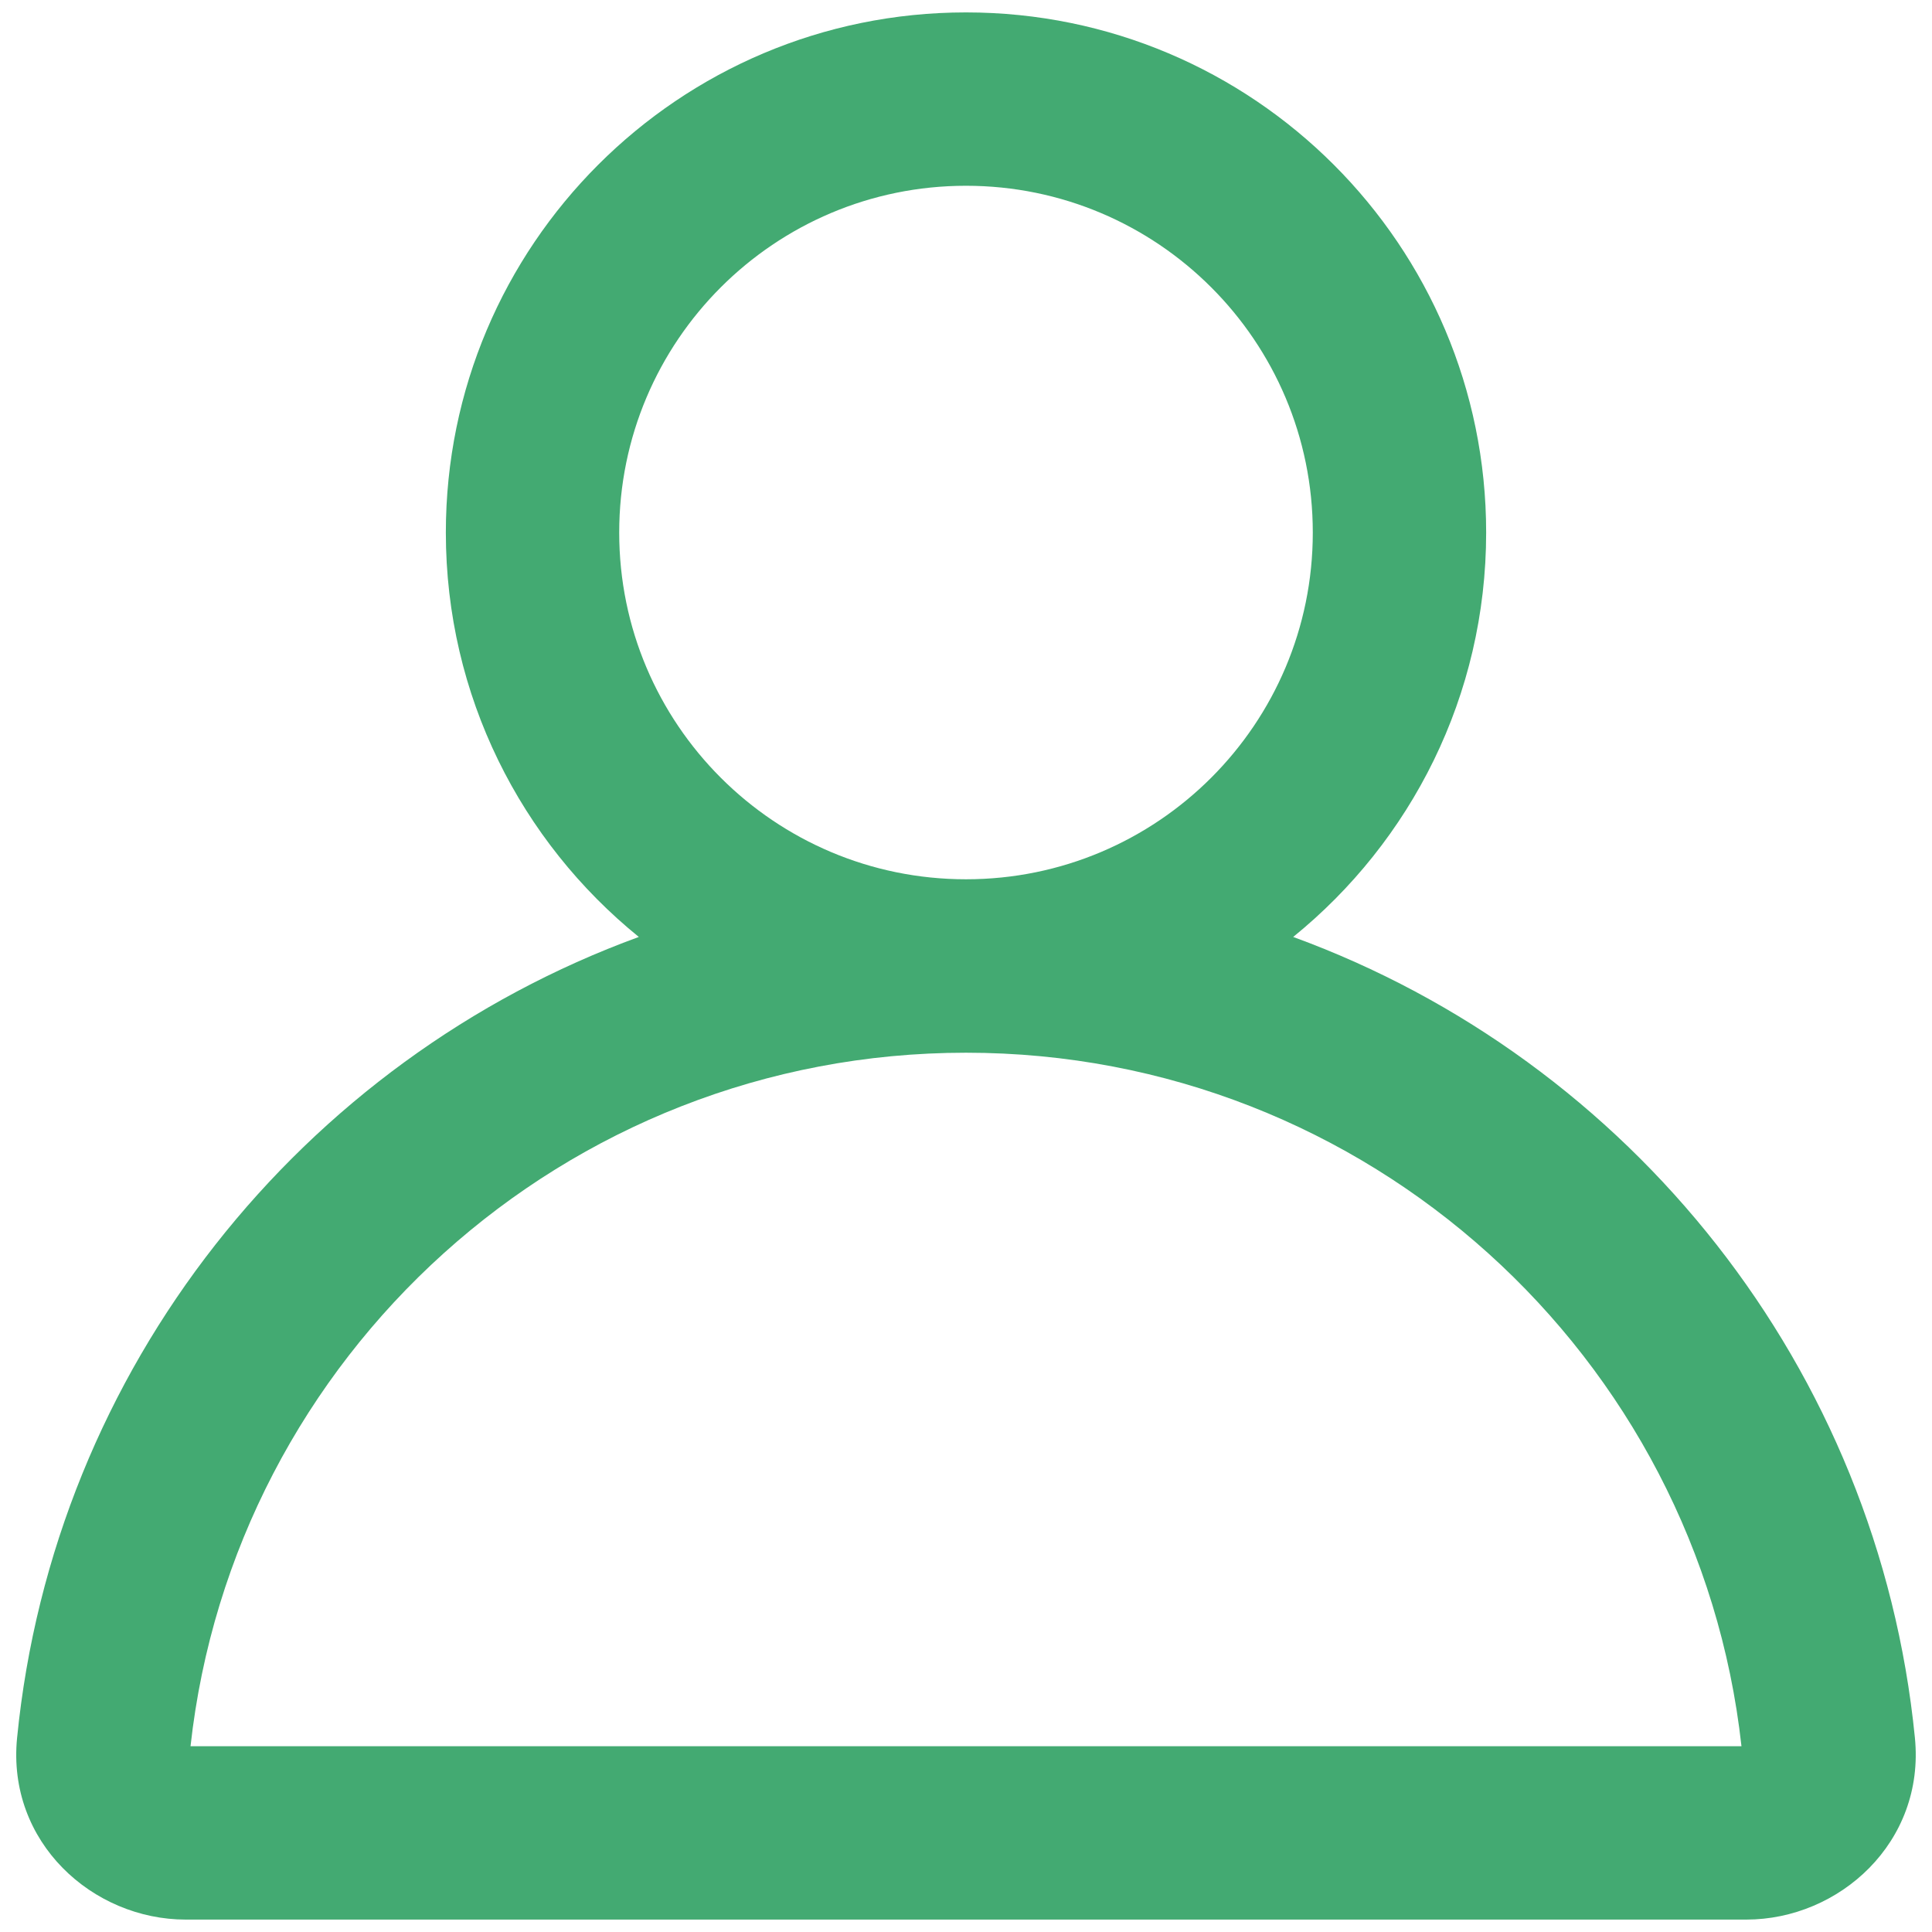
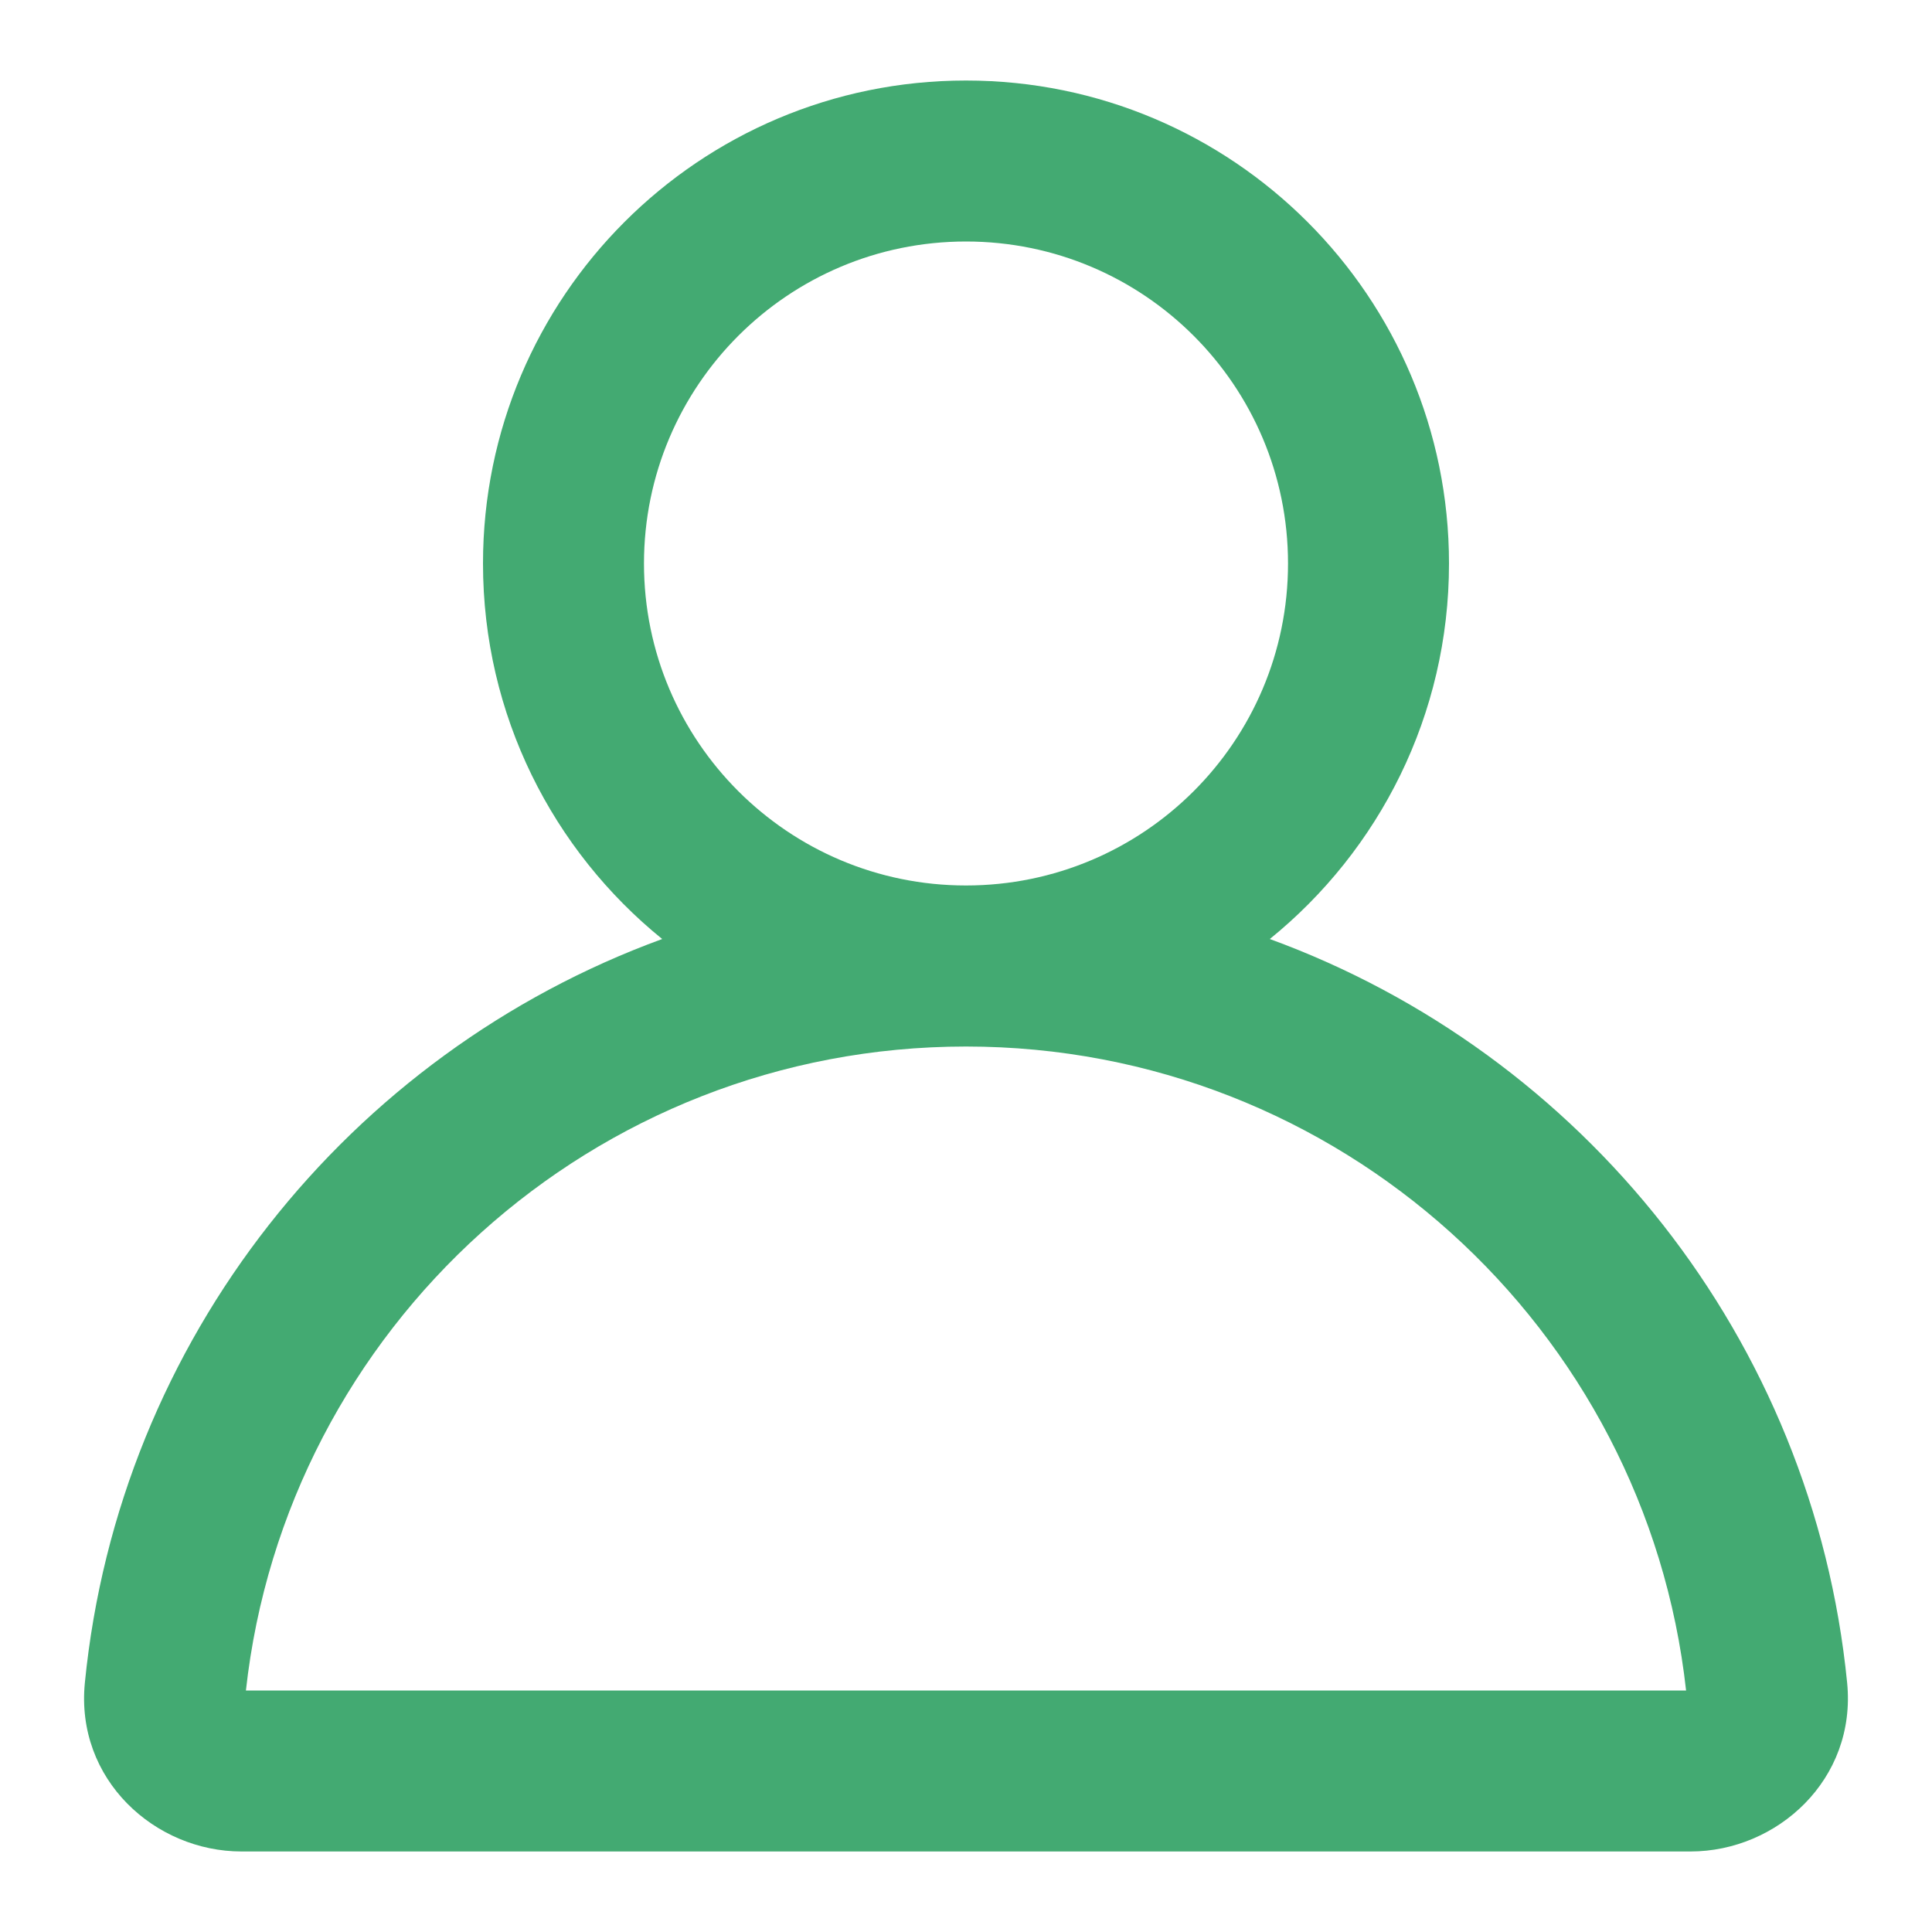
- <svg xmlns="http://www.w3.org/2000/svg" width="26" height="26" viewBox="0 0 26 26" fill="none">
-   <path fill-rule="evenodd" clip-rule="evenodd" d="M13 2.5C10.423 2.5 8.333 4.589 8.333 7.167C8.333 9.744 10.423 11.833 13 11.833C15.577 11.833 17.667 9.744 17.667 7.167C17.667 4.589 15.577 2.5 13 2.5ZM17.403 12.609C18.987 11.325 20 9.364 20 7.167C20 3.301 16.866 0.167 13 0.167C9.134 0.167 6 3.301 6 7.167C6 9.364 7.013 11.325 8.597 12.609C4.062 14.265 0.723 18.407 0.23 23.387C0.09 24.791 1.246 25.833 2.5 25.833H23.5C24.754 25.833 25.909 24.791 25.77 23.387C25.276 18.407 21.938 14.265 17.403 12.609ZM13 14.167C7.595 14.167 3.143 18.251 2.564 23.5H23.436C22.856 18.251 18.404 14.167 13 14.167Z" fill="#43AA72" />
+ <svg xmlns="http://www.w3.org/2000/svg" width="28" height="28" viewBox="0 0 28 28" fill="none">
+   <path fill-rule="evenodd" clip-rule="evenodd" d="M14 3.5C11.423 3.5 9.333 5.589 9.333 8.167C9.333 10.744 11.423 12.833 14 12.833C16.577 12.833 18.667 10.744 18.667 8.167C18.667 5.589 16.577 3.5 14 3.5ZM18.403 13.609C19.987 12.325 21 10.364 21 8.167C21 4.301 17.866 1.167 14 1.167C10.134 1.167 7 4.301 7 8.167C7 10.364 8.013 12.325 9.597 13.609C5.062 15.265 1.723 19.407 1.23 24.387C1.09 25.791 2.246 26.833 3.5 26.833H24.5C25.754 26.833 26.909 25.791 26.77 24.387C26.276 19.407 22.938 15.265 18.403 13.609ZM14 15.167C8.595 15.167 4.143 19.251 3.564 24.5H24.436C23.856 19.251 19.404 15.167 14 15.167Z" fill="#43AA72" />
</svg>
